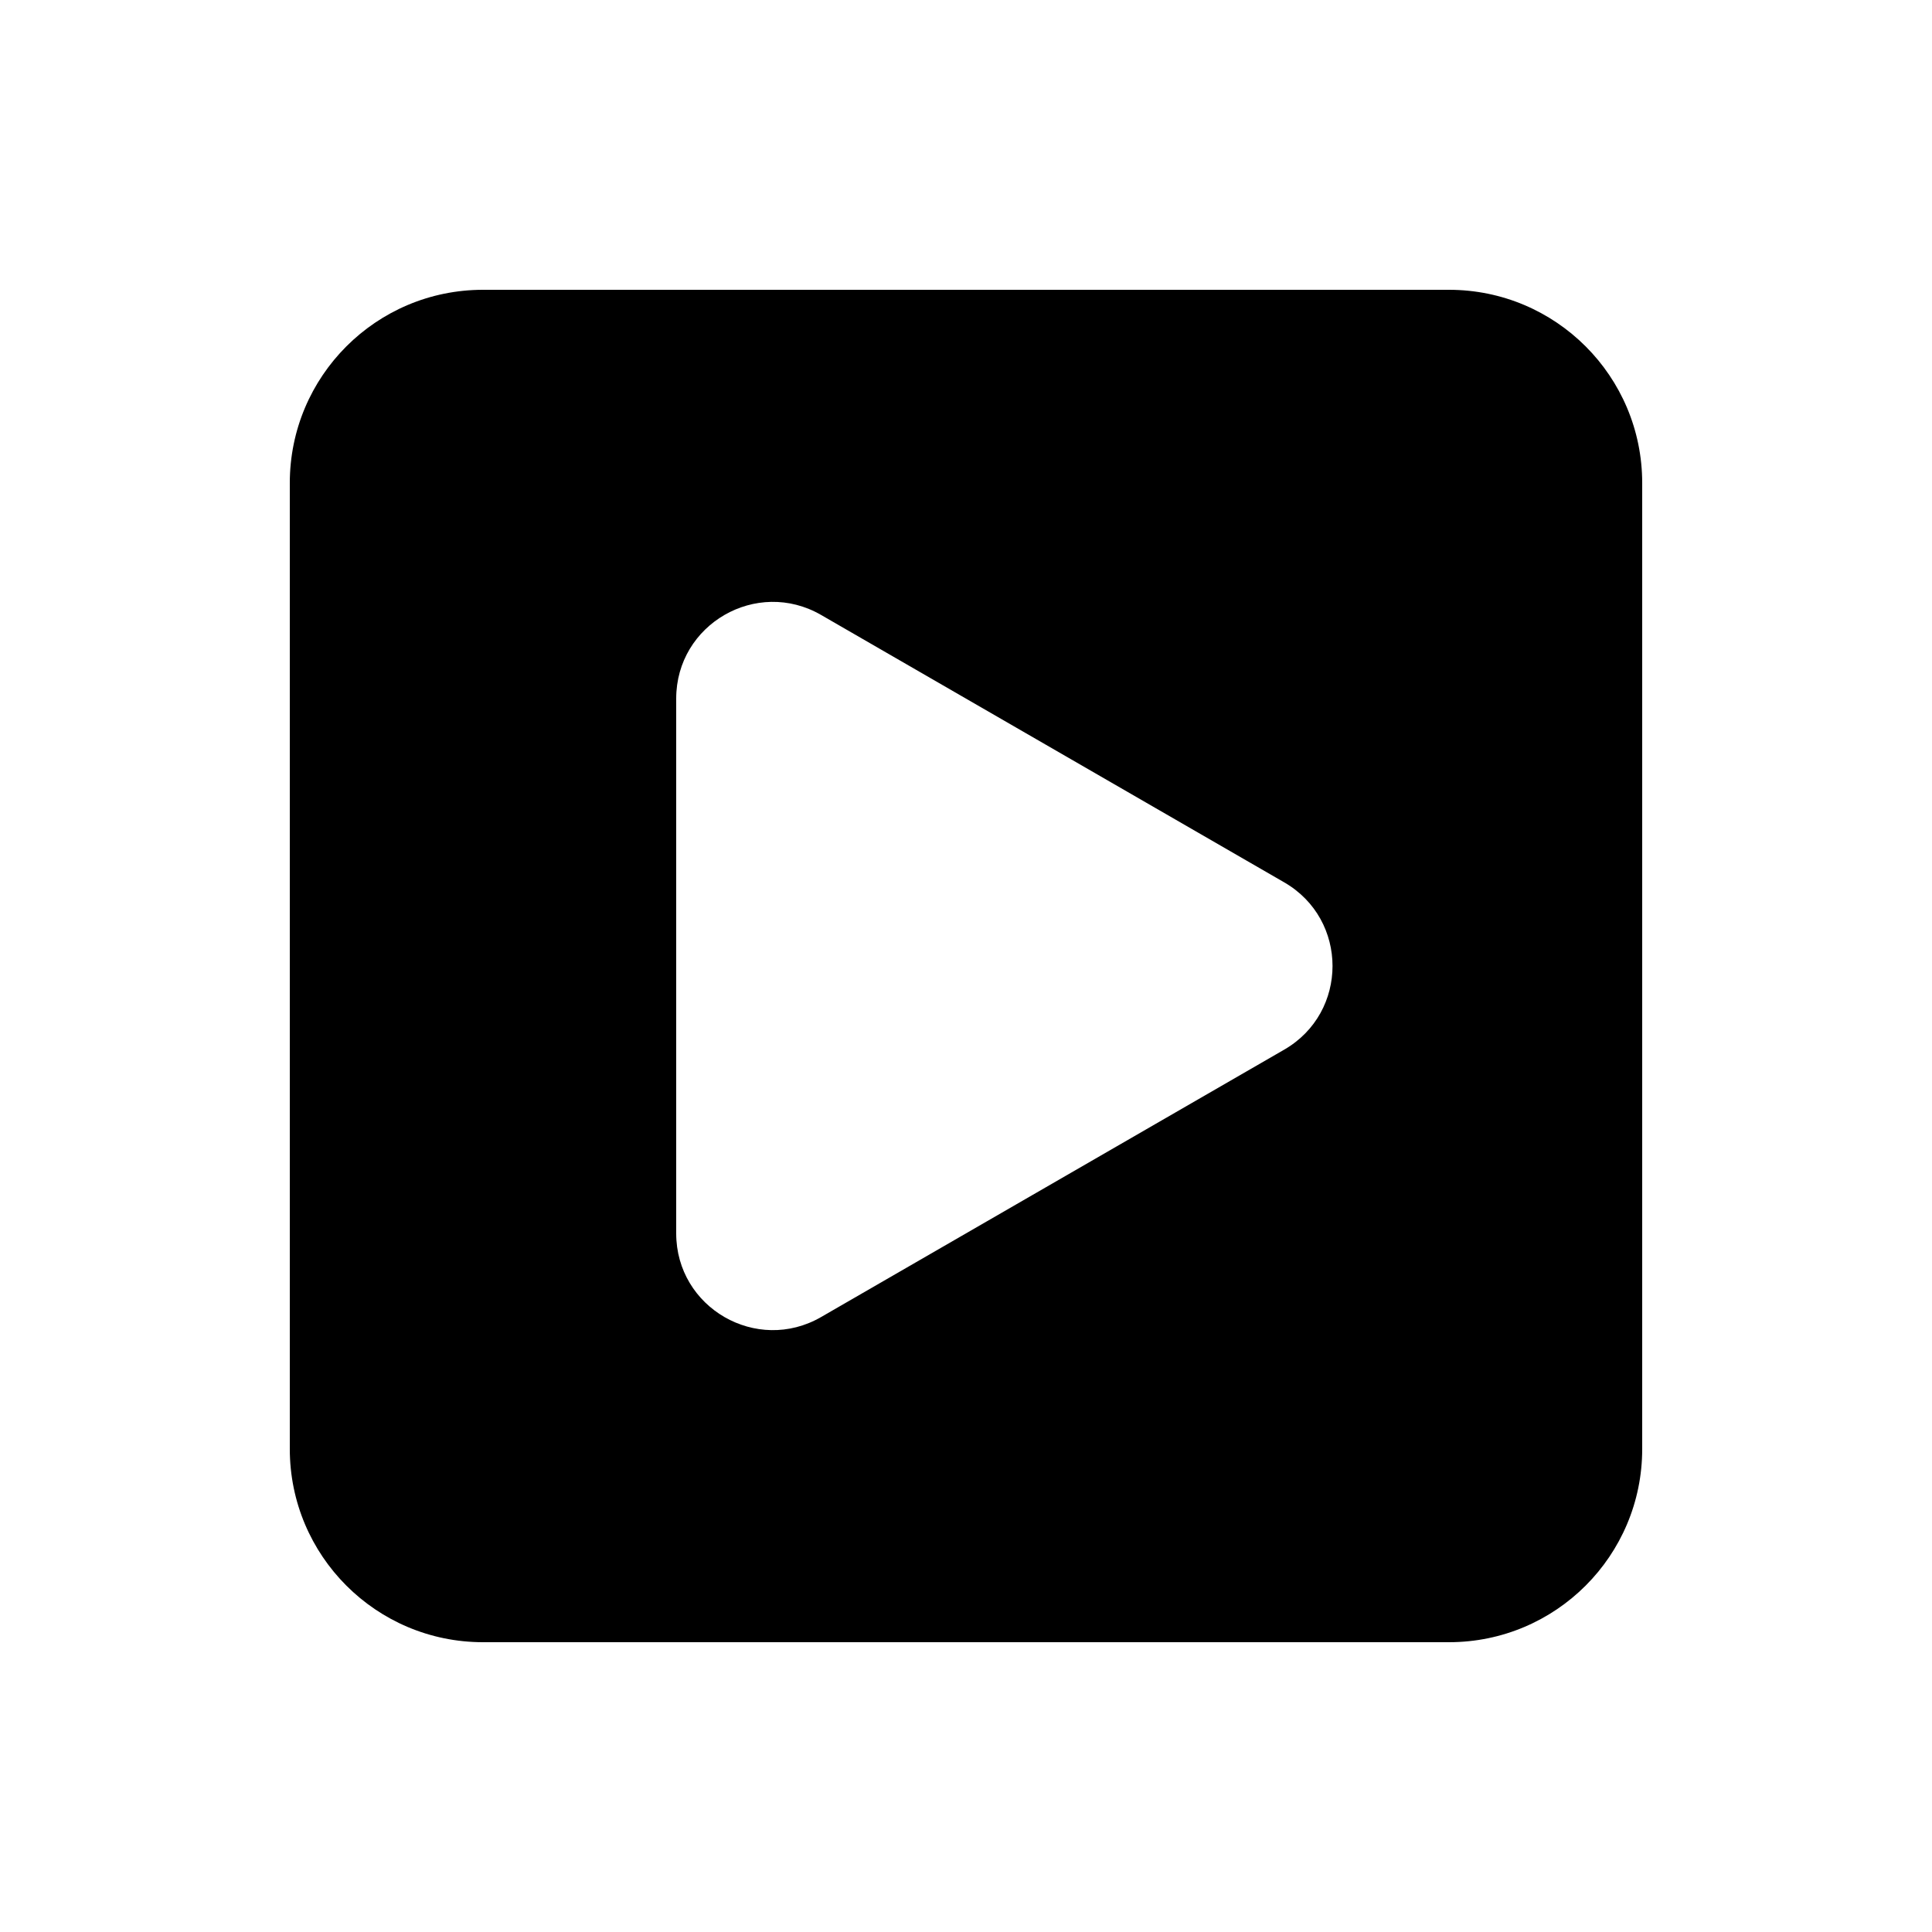
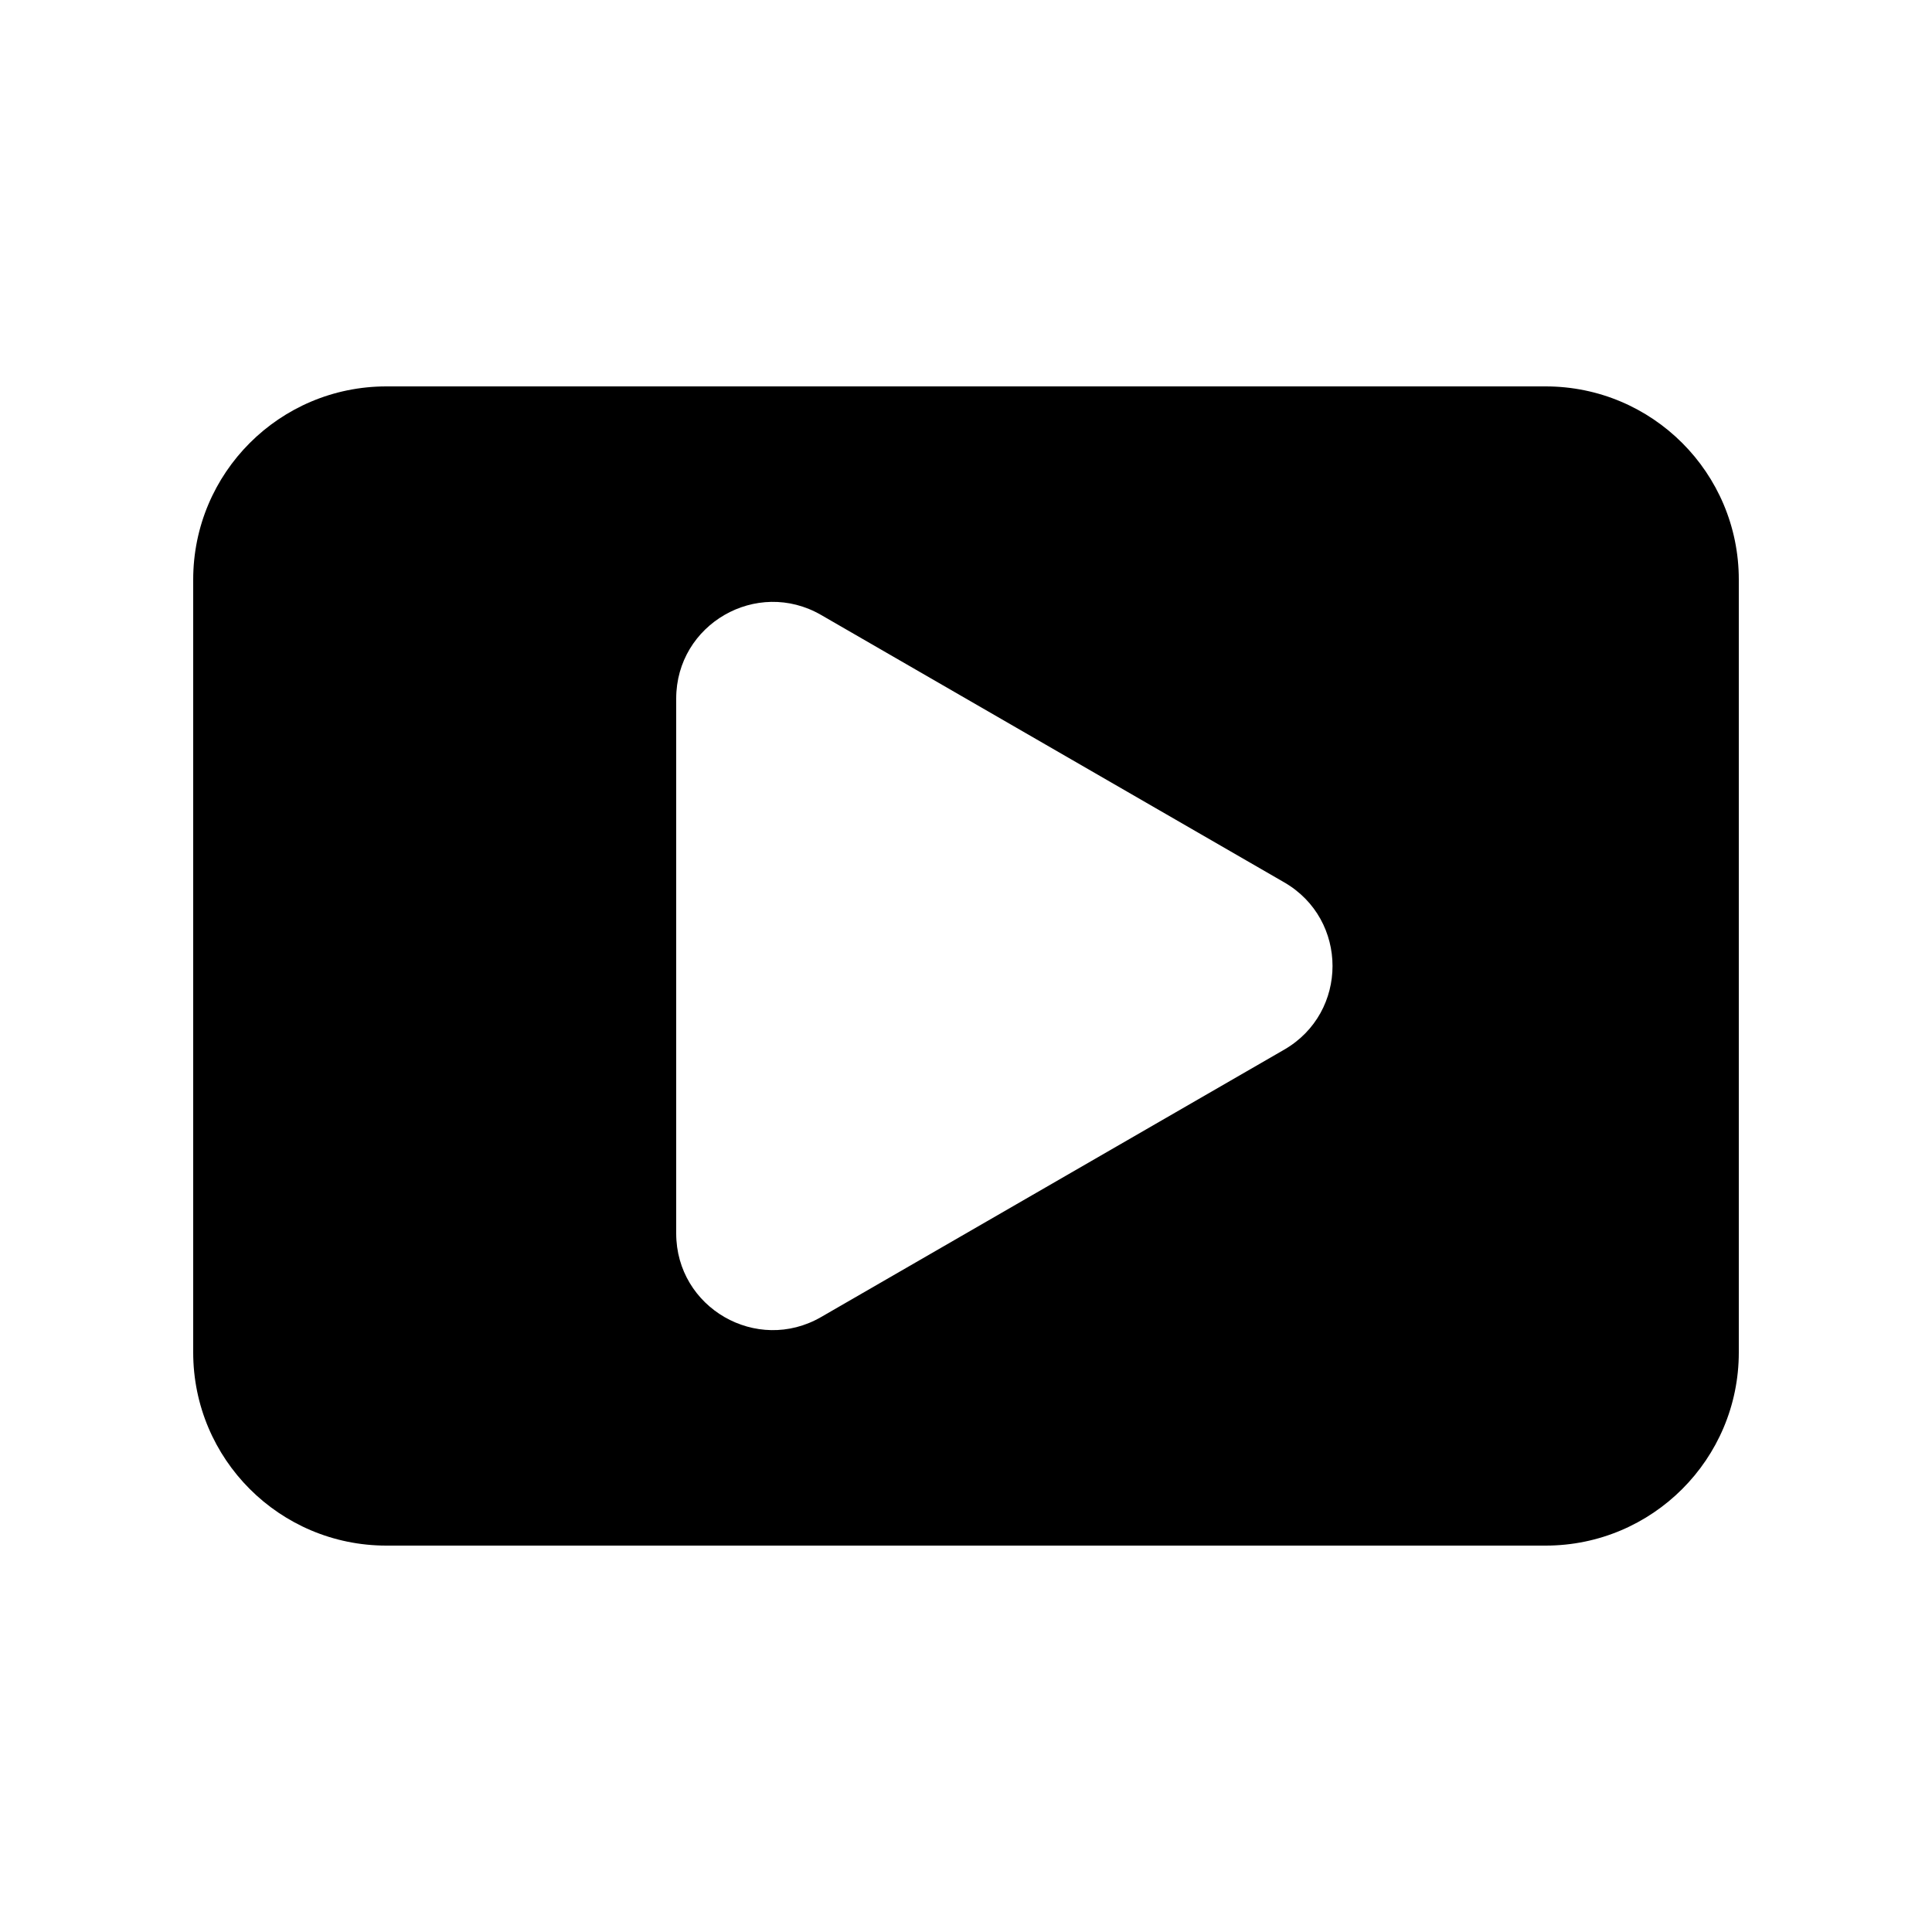
<svg xmlns="http://www.w3.org/2000/svg" width="20" height="20" viewBox="0 0 20 20" fill="currentColor">
-   <path fill-rule="evenodd" clip-rule="evenodd" d="M5 3C3.895 3 3 3.895 3 5V15C3 16.105 3.895 17 5 17H15C16.105 17 17 16.105 17 15V5C17 3.895 16.105 3 15 3H5ZM13.294 10.866C13.961 10.481 13.961 9.519 13.294 9.134L8.5 6.366C7.833 5.981 7 6.462 7 7.232L7 12.768C7 13.538 7.833 14.019 8.5 13.634L13.294 10.866Z" />
+   <path fill-rule="evenodd" clip-rule="evenodd" d="M4 4C2.895 4 2 4.895 2 6V14C2 15.105 2.895 16 4 16H16C17.105 16 18 15.105 18 14V6C18 4.895 17.105 4 16 4H4ZM13.294 10.866C13.961 10.481 13.961 9.519 13.294 9.134L8.5 6.366C7.833 5.981 7 6.462 7 7.232L7 12.768C7 13.538 7.833 14.019 8.5 13.634L13.294 10.866Z" />
</svg>
